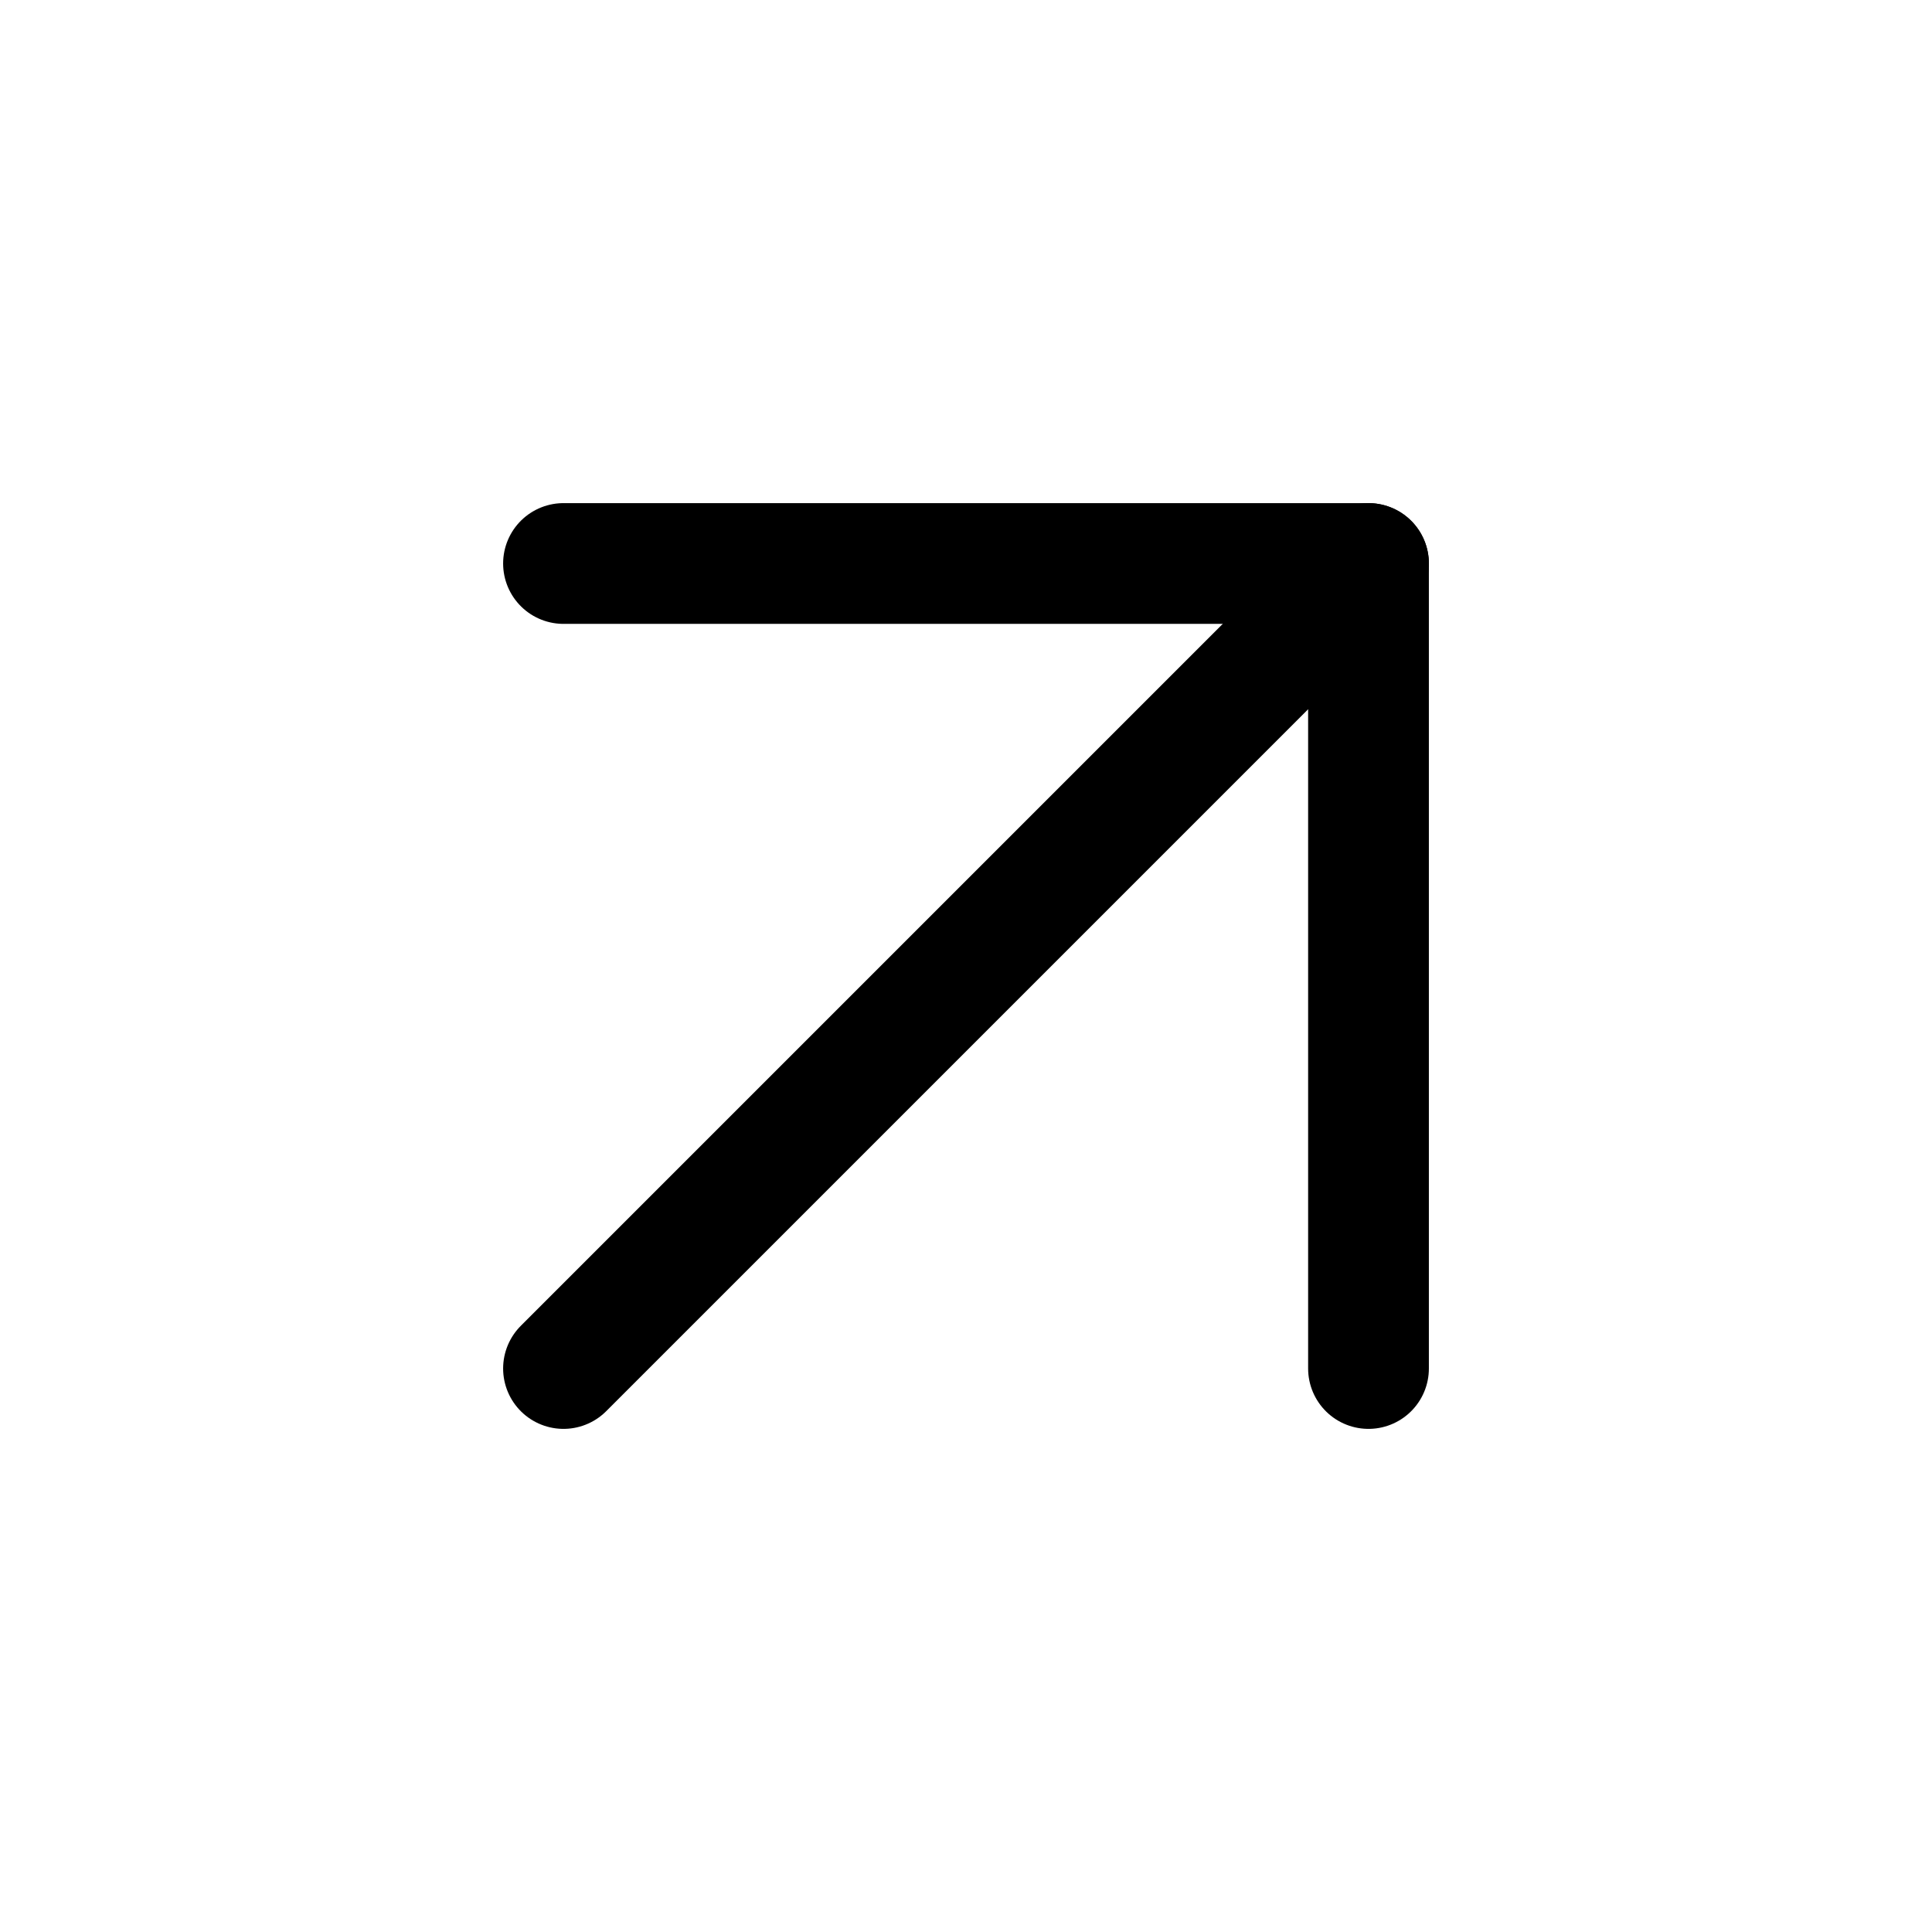
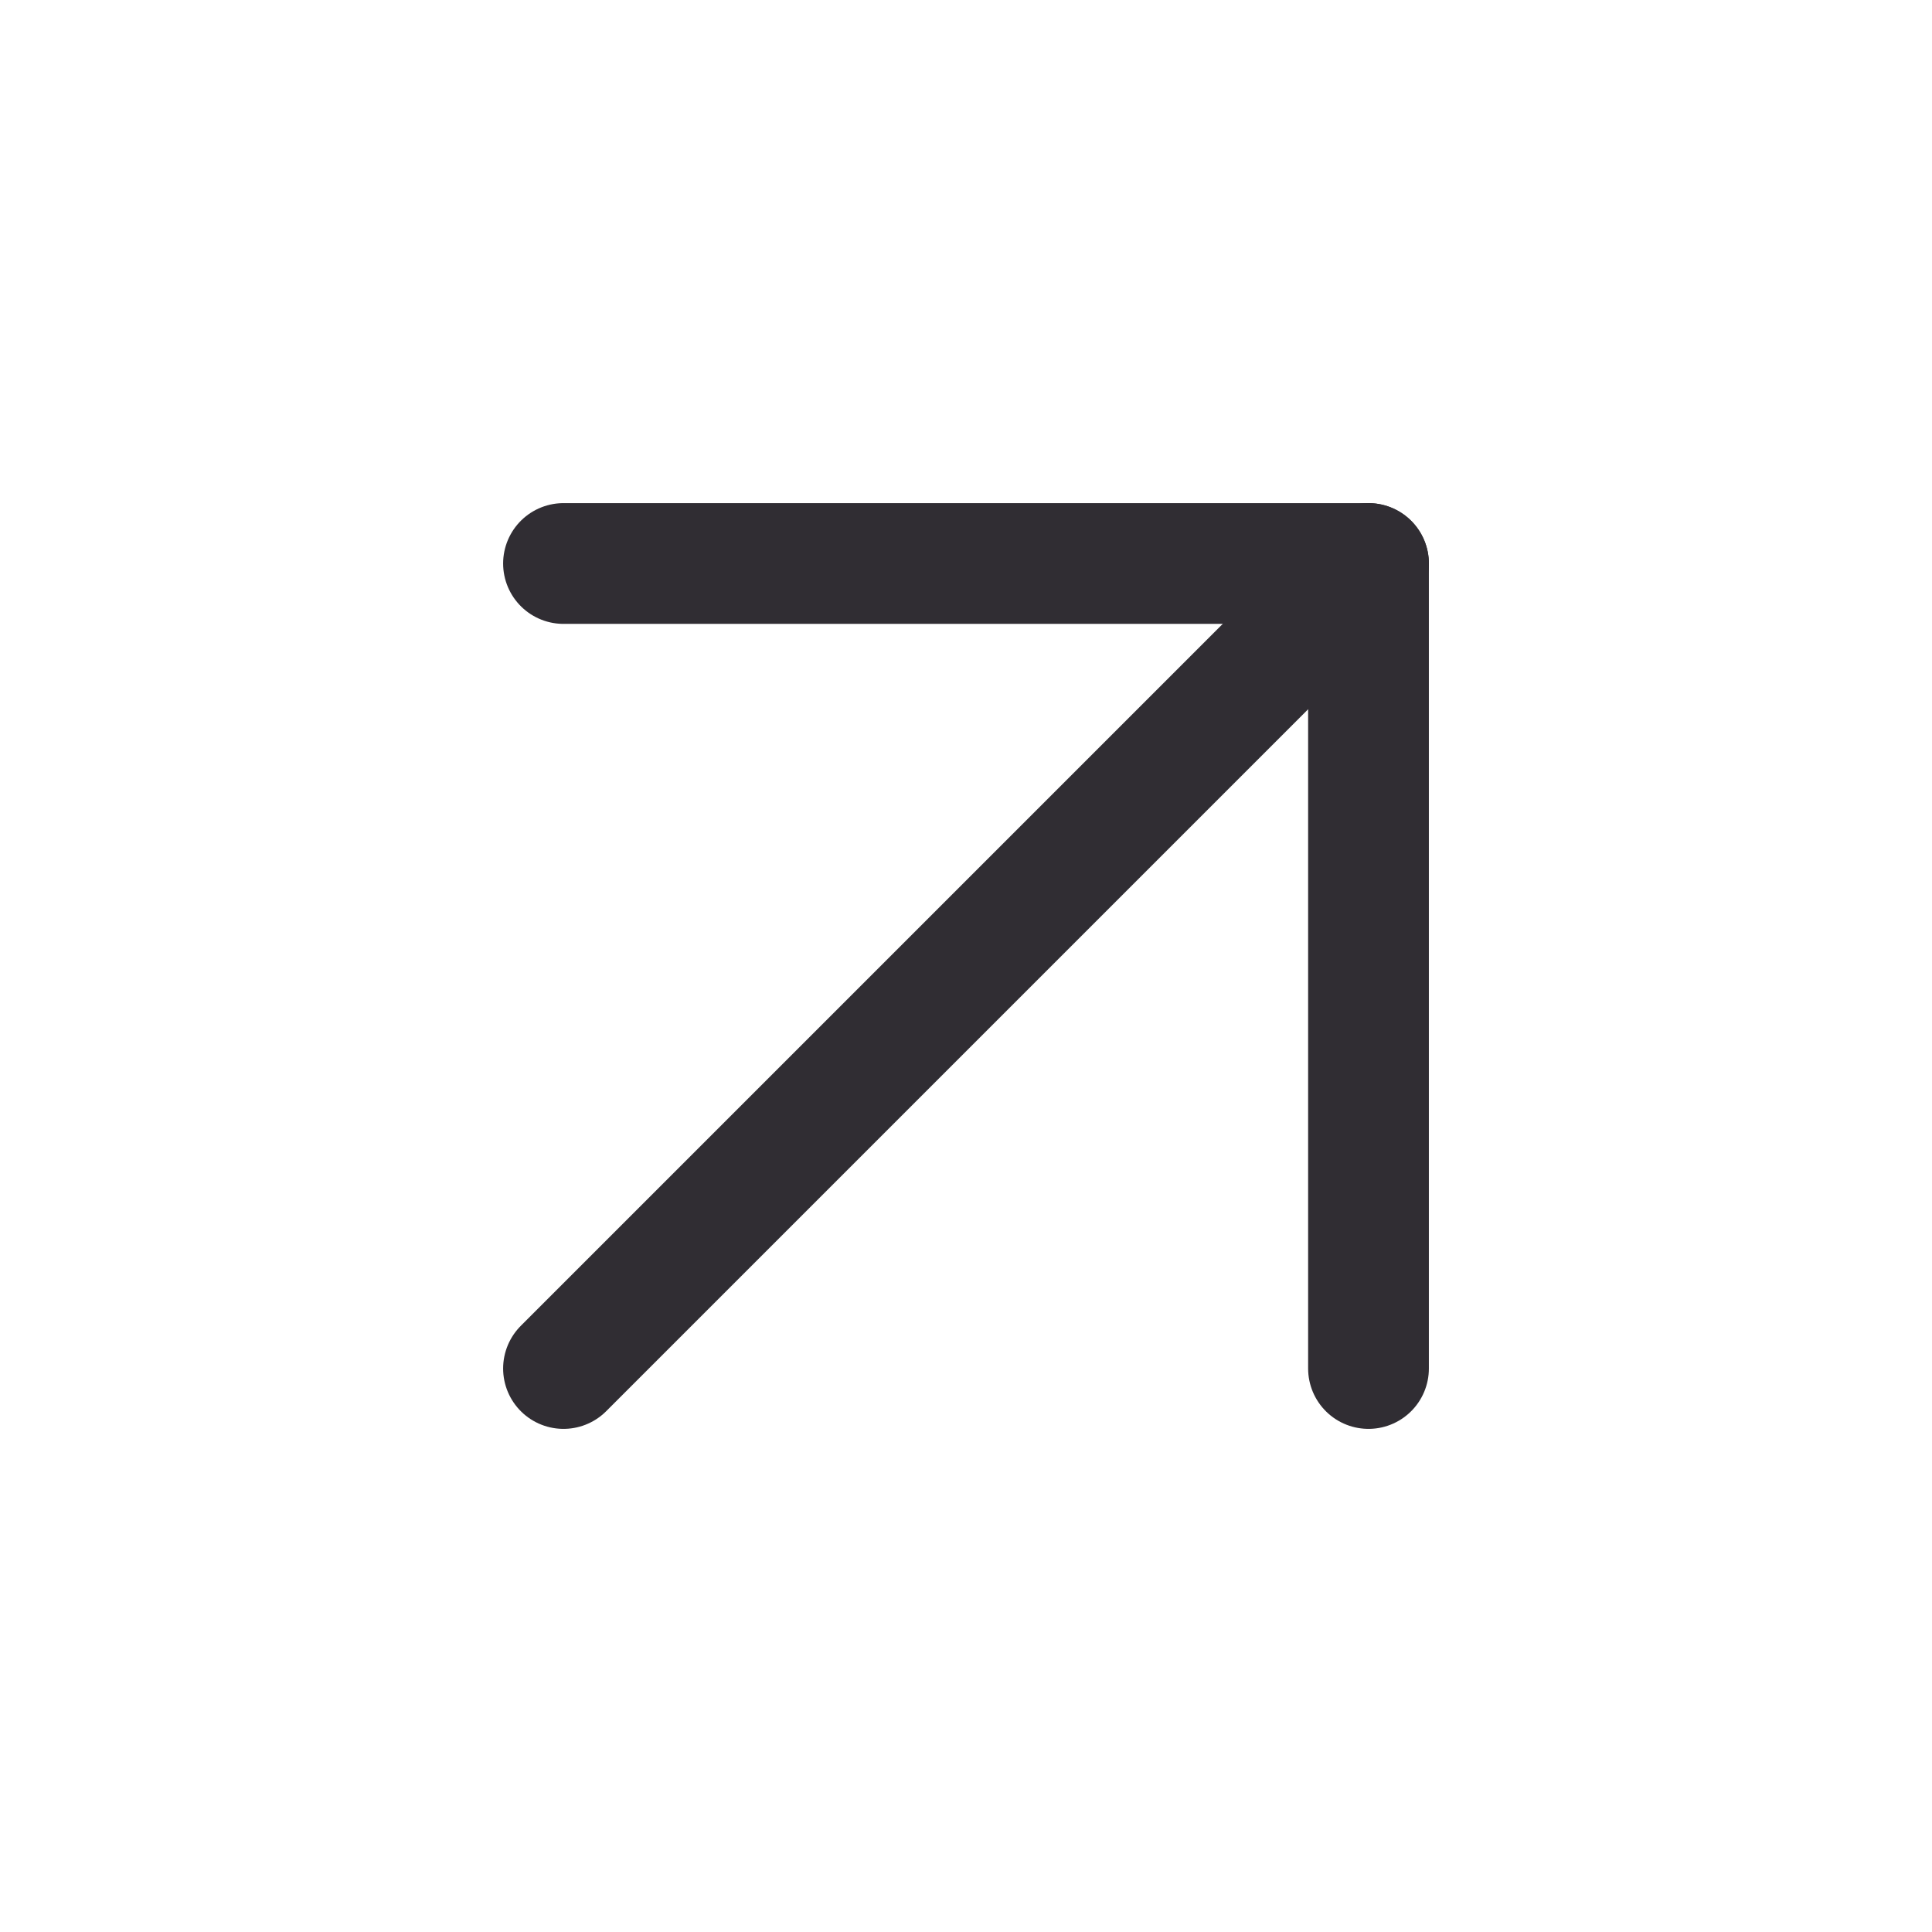
- <svg xmlns="http://www.w3.org/2000/svg" width="24" height="24" viewBox="0 0 24 24" fill="none" stroke="currentColor" stroke-width="1.5" stroke-linecap="round" stroke-linejoin="round" class="feather feather-arrow-up-right">
+ <svg xmlns="http://www.w3.org/2000/svg" width="24" height="24" viewBox="0 0 24 24" fill="none" stroke="#302d33" stroke-width="1.5" stroke-linecap="round" stroke-linejoin="round" class="feather feather-arrow-up-right">
  <line x1="7" y1="17" x2="17" y2="7" />
  <polyline points="7 7 17 7 17 17" />
</svg>
